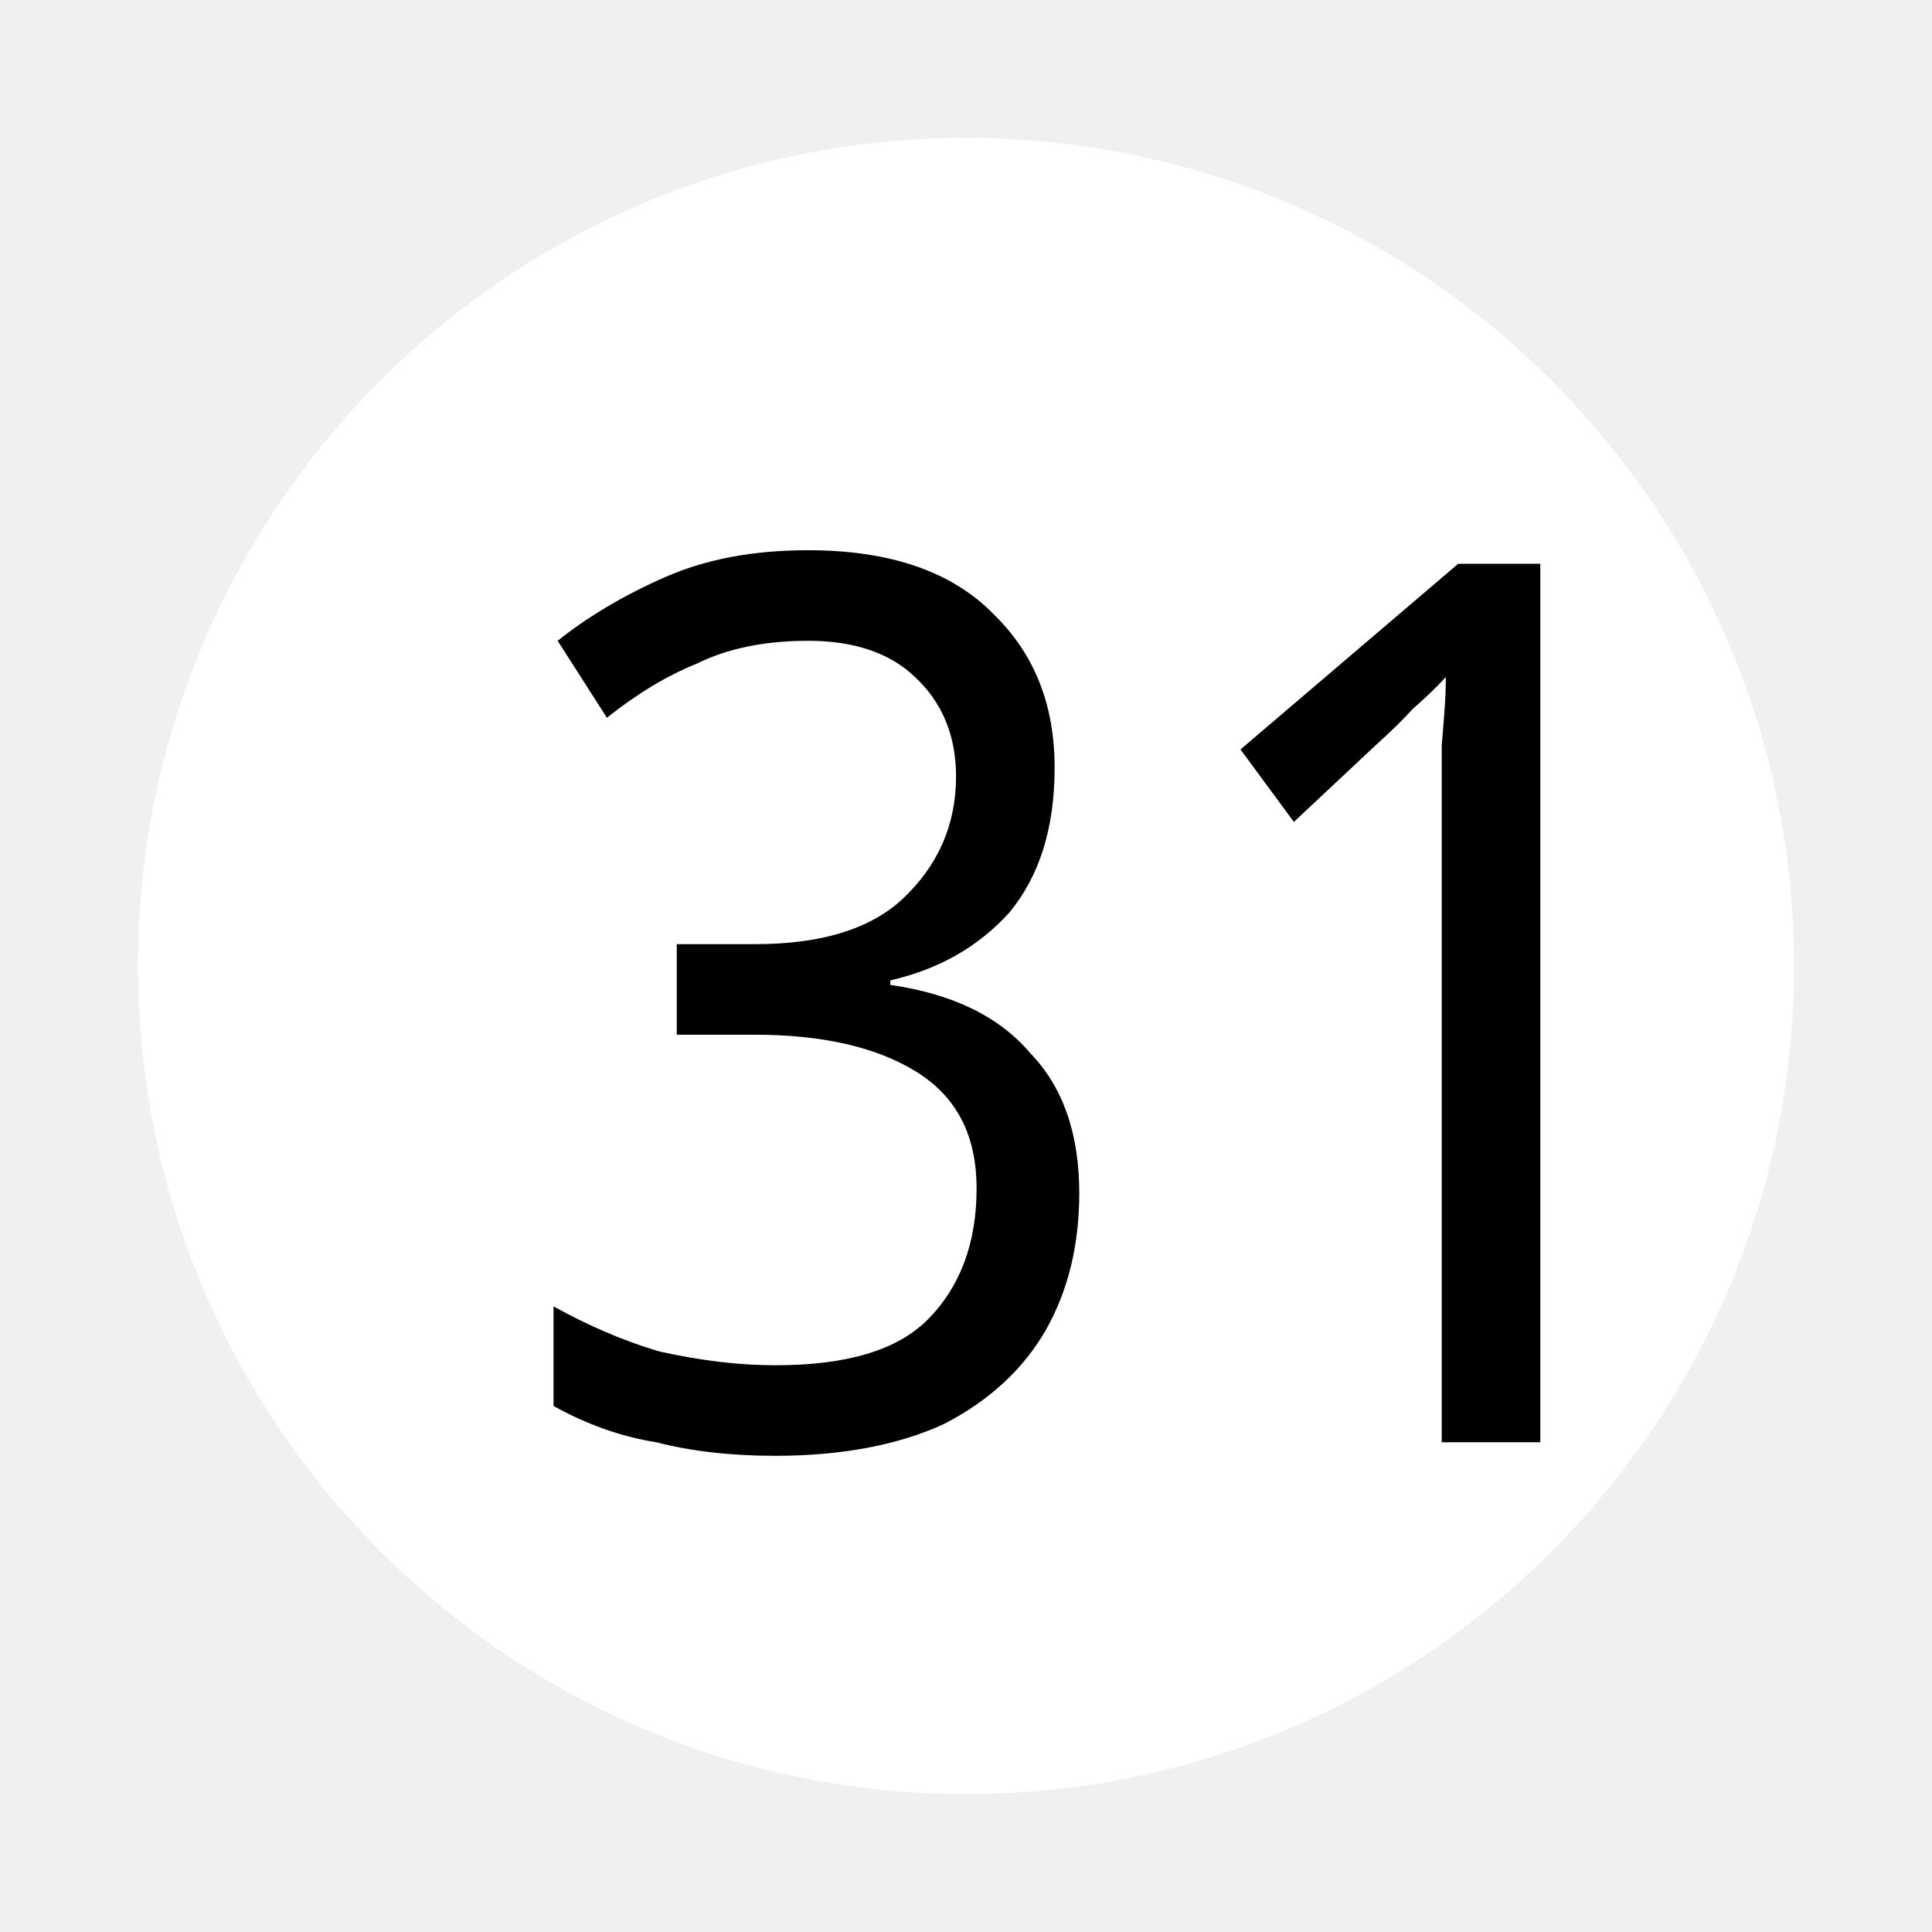
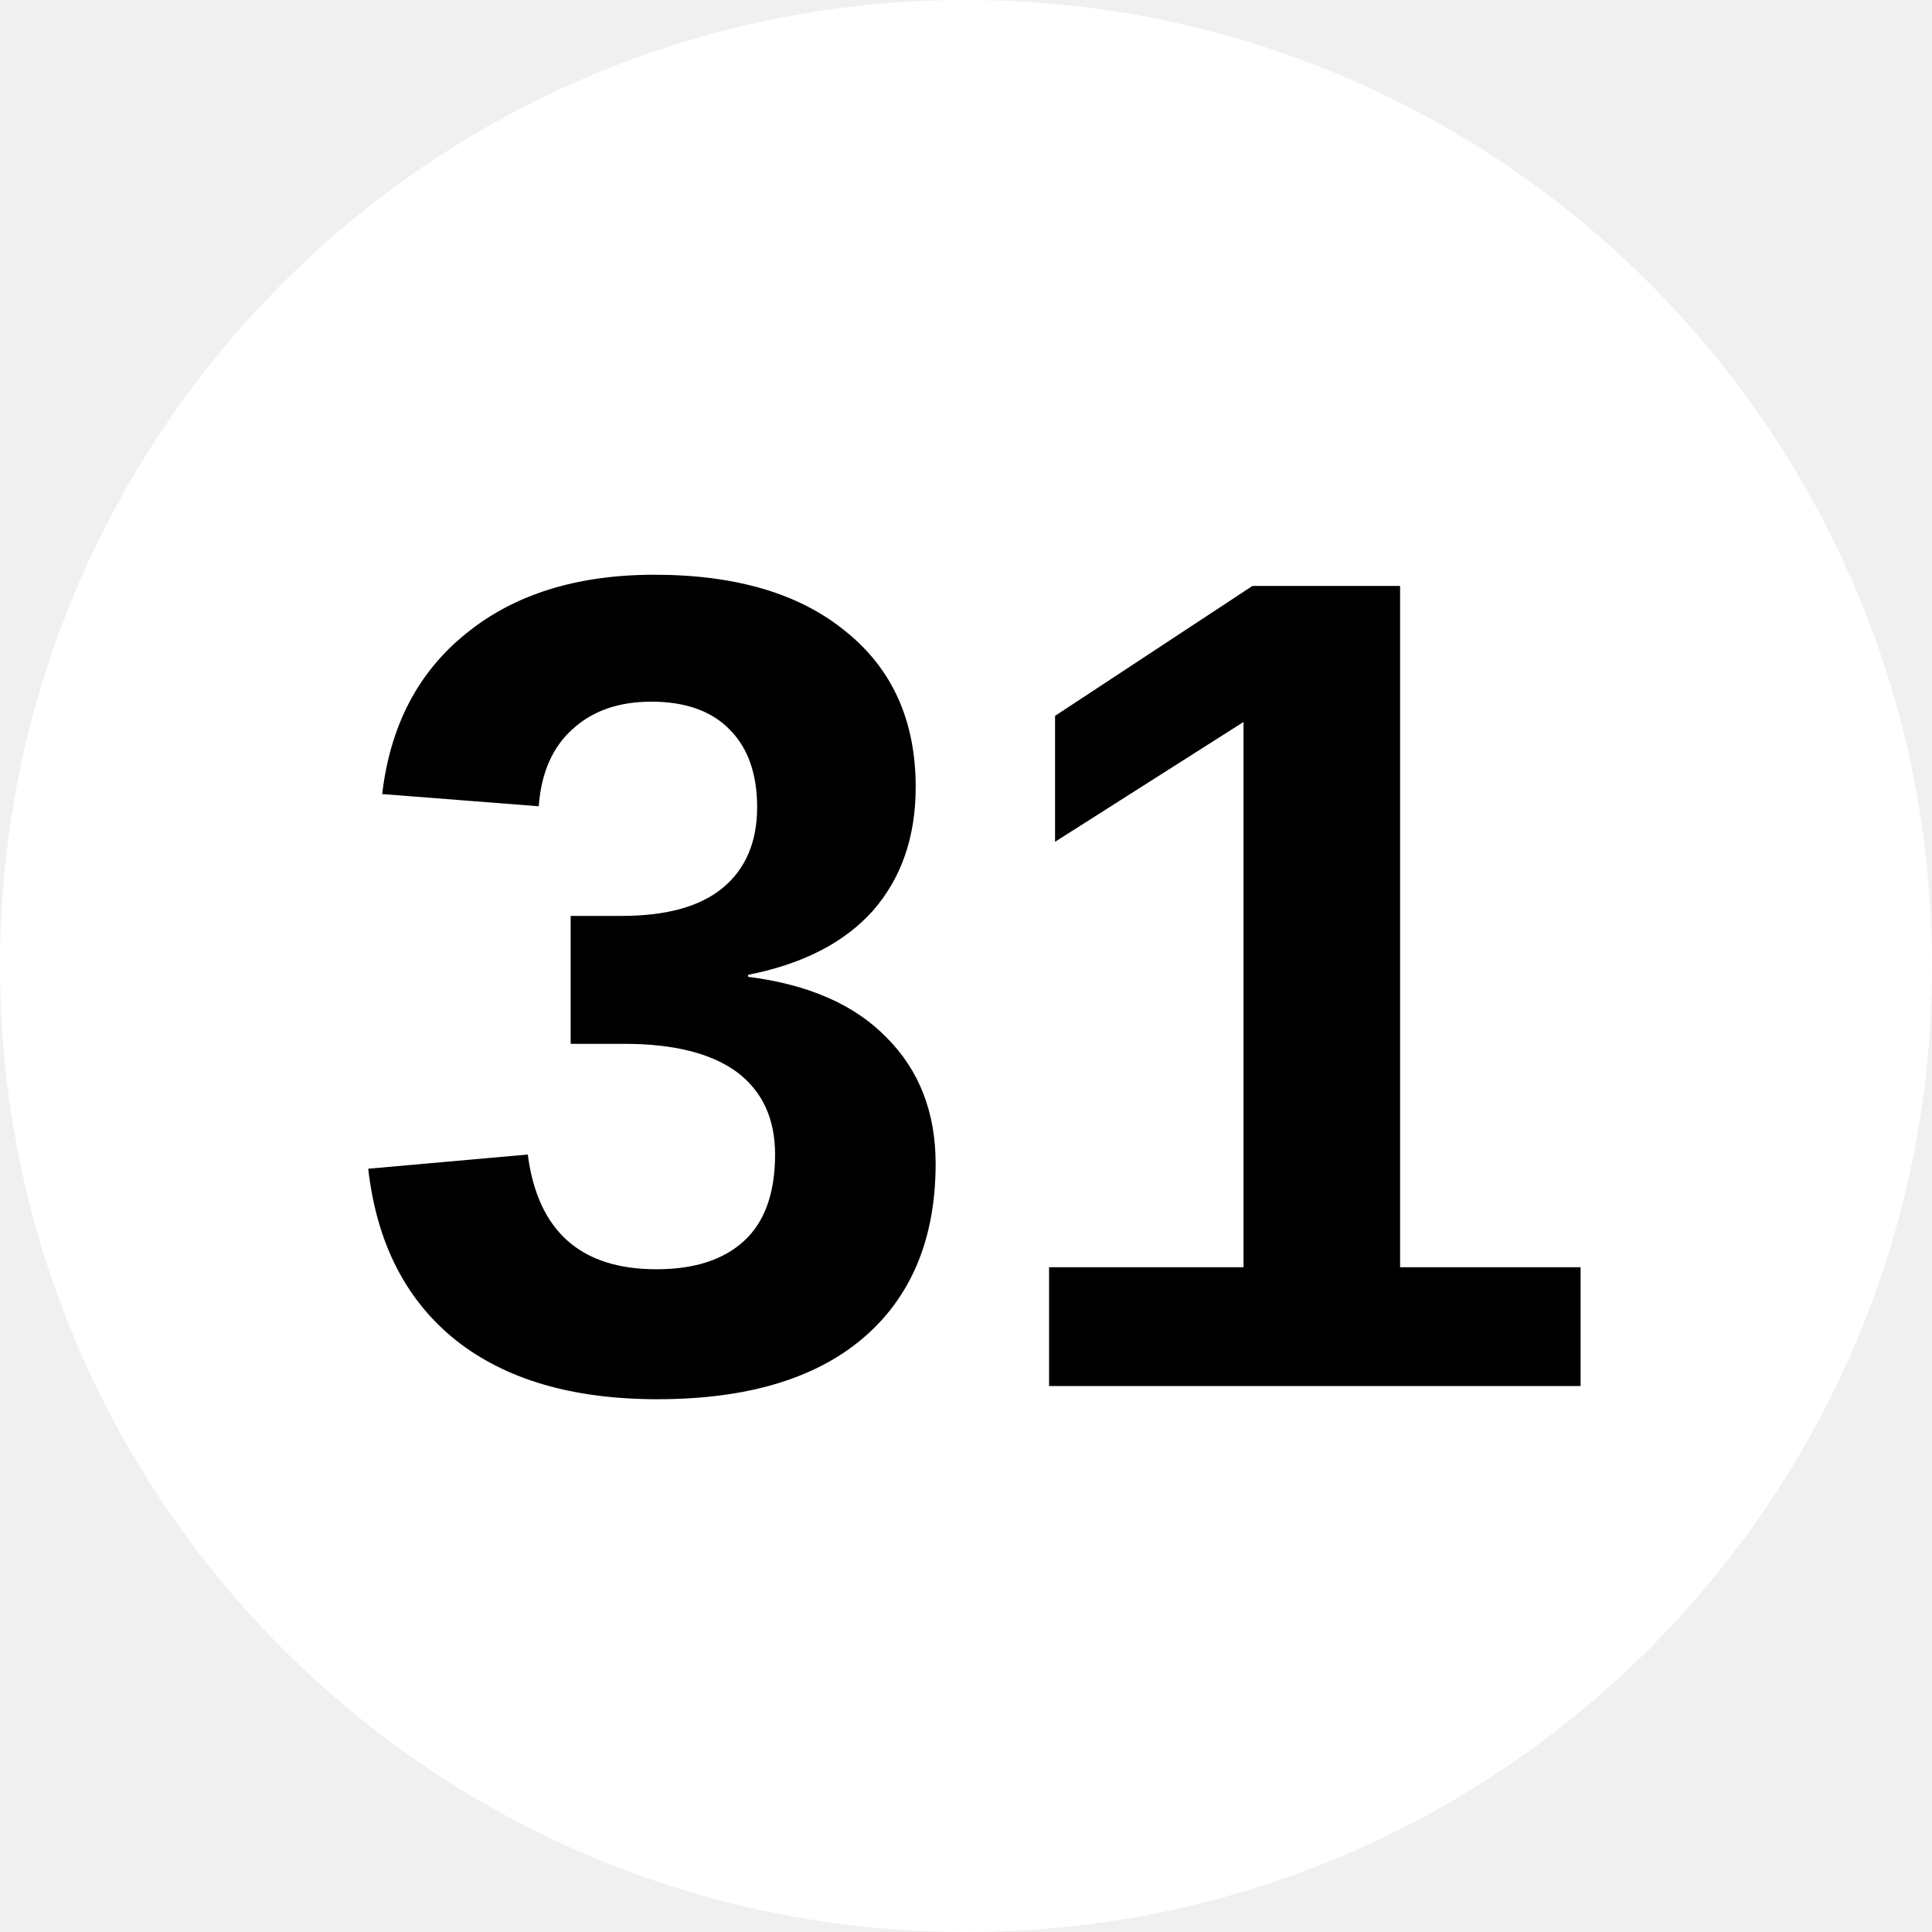
- <svg xmlns="http://www.w3.org/2000/svg" height="7" viewBox="0 0 7 7" width="7" version="1.1" id="svg6">
-   <defs id="defs10" />
-   <rect style="fill:none;fill-rule:evenodd;stroke:none;stroke-width:1.107" id="rect979" width="7" height="7" x="0" y="0" />
-   <g id="g989" transform="translate(0.755519,-7.087009)">
-     <g id="g966" style="fill:#ffffff" transform="matrix(0.09375,0,0,0.09375,-0.255519,7.587009)">
+ <svg xmlns="http://www.w3.org/2000/svg" height="30" viewBox="0 0 30 30" width="30" version="1.1" id="svg6">
+   <defs id="defs10">
+     <filter style="color-interpolation-filters:sRGB" id="filter871" x="-2.7781948e-05" width="1" y="-3.2555295e-05" height="1">
+       <feGaussianBlur stdDeviation="0" id="feGaussianBlur873" />
+     </filter>
+   </defs>
+   <rect style="fill:none;fill-rule:evenodd;stroke:none;stroke-width:1.107" id="rect979" width="7" height="7" x="-0.5" y="-0.5" />
+   <g id="g989" transform="translate(0.255519,-7.587009)">
+     <g id="g966" style="fill:#ffffff" transform="matrix(0.46875,0,0,0.46875,-0.255519,7.587009)">
      <circle cx="32" cy="32" fill="#77b3d4" r="32" id="circle964" style="fill:#ffffff" />
    </g>
-     <text xml:space="preserve" style="font-style:normal;font-variant:normal;font-weight:normal;font-stretch:normal;font-size:4.243px;line-height:1.25;font-family:Anton;-inkscape-font-specification:'Anton, Normal';font-variant-ligatures:normal;font-variant-caps:normal;font-variant-numeric:normal;font-variant-east-asian:normal;letter-spacing:0px;word-spacing:0px;fill:#000000;fill-opacity:1;stroke:none;stroke-width:0.106" x="1.125" y="11.728" id="text983" transform="scale(0.9524105,1.049967)">
-       <tspan id="tspan981" x="1.125" y="11.728" style="font-style:normal;font-variant:normal;font-weight:normal;font-stretch:normal;font-size:4.243px;font-family:Anton;-inkscape-font-specification:'Anton, Normal';font-variant-ligatures:normal;font-variant-caps:normal;font-variant-numeric:normal;font-variant-east-asian:normal;stroke-width:0.106">31</tspan>
+     <text xml:space="preserve" style="font-style:normal;font-variant:normal;font-weight:bold;font-stretch:normal;font-size:17.891px;line-height:1.25;font-family:Arial;-inkscape-font-specification:'Arial, Bold';font-variant-ligatures:normal;font-variant-caps:normal;font-variant-numeric:normal;font-variant-east-asian:normal;fill:#000000;fill-opacity:1;stroke:none;stroke-width:0.447;filter:url(#filter871);" x="5.107" y="28.848" id="text837" transform="scale(0.9910173,1.009064)">
+       <tspan id="tspan835" x="5.107" y="28.848" style="font-style:normal;font-variant:normal;font-weight:bold;font-stretch:normal;font-size:17.891px;font-family:Arial;-inkscape-font-specification:'Arial, Bold';font-variant-ligatures:normal;font-variant-caps:normal;font-variant-numeric:normal;font-variant-east-asian:normal;fill:#000000;stroke-width:0.447;">31</tspan>
    </text>
  </g>
</svg>
